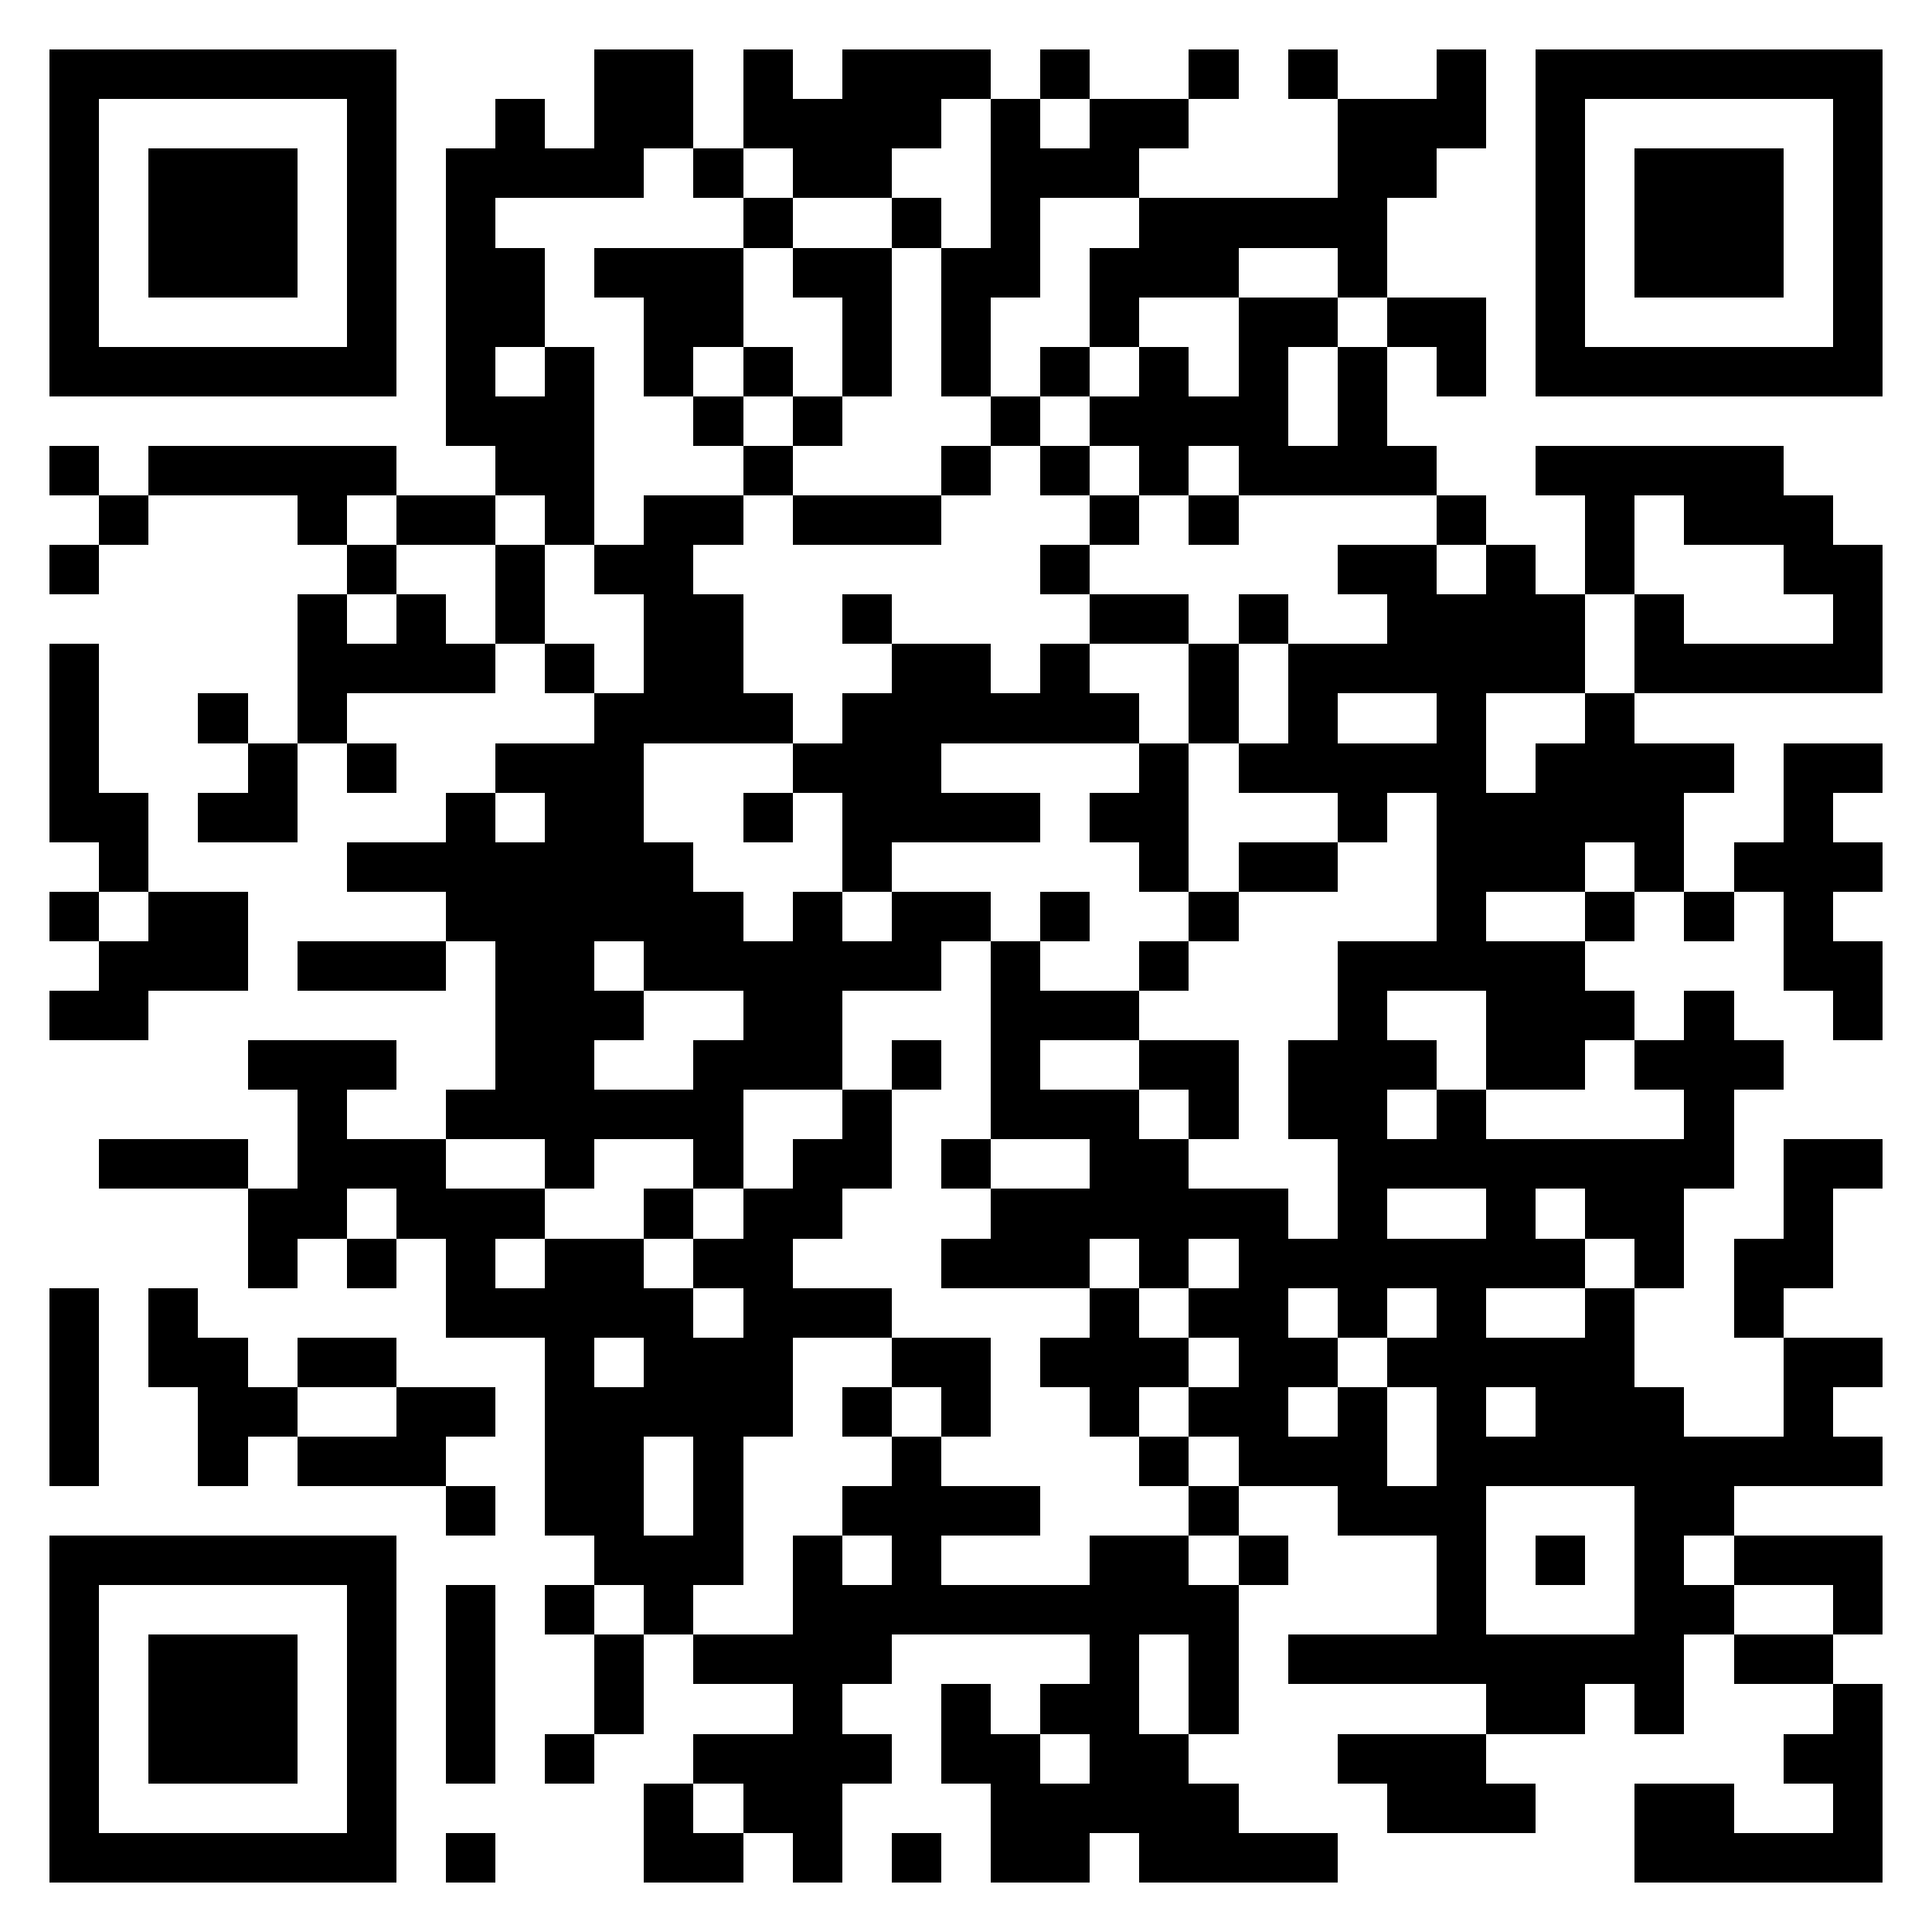
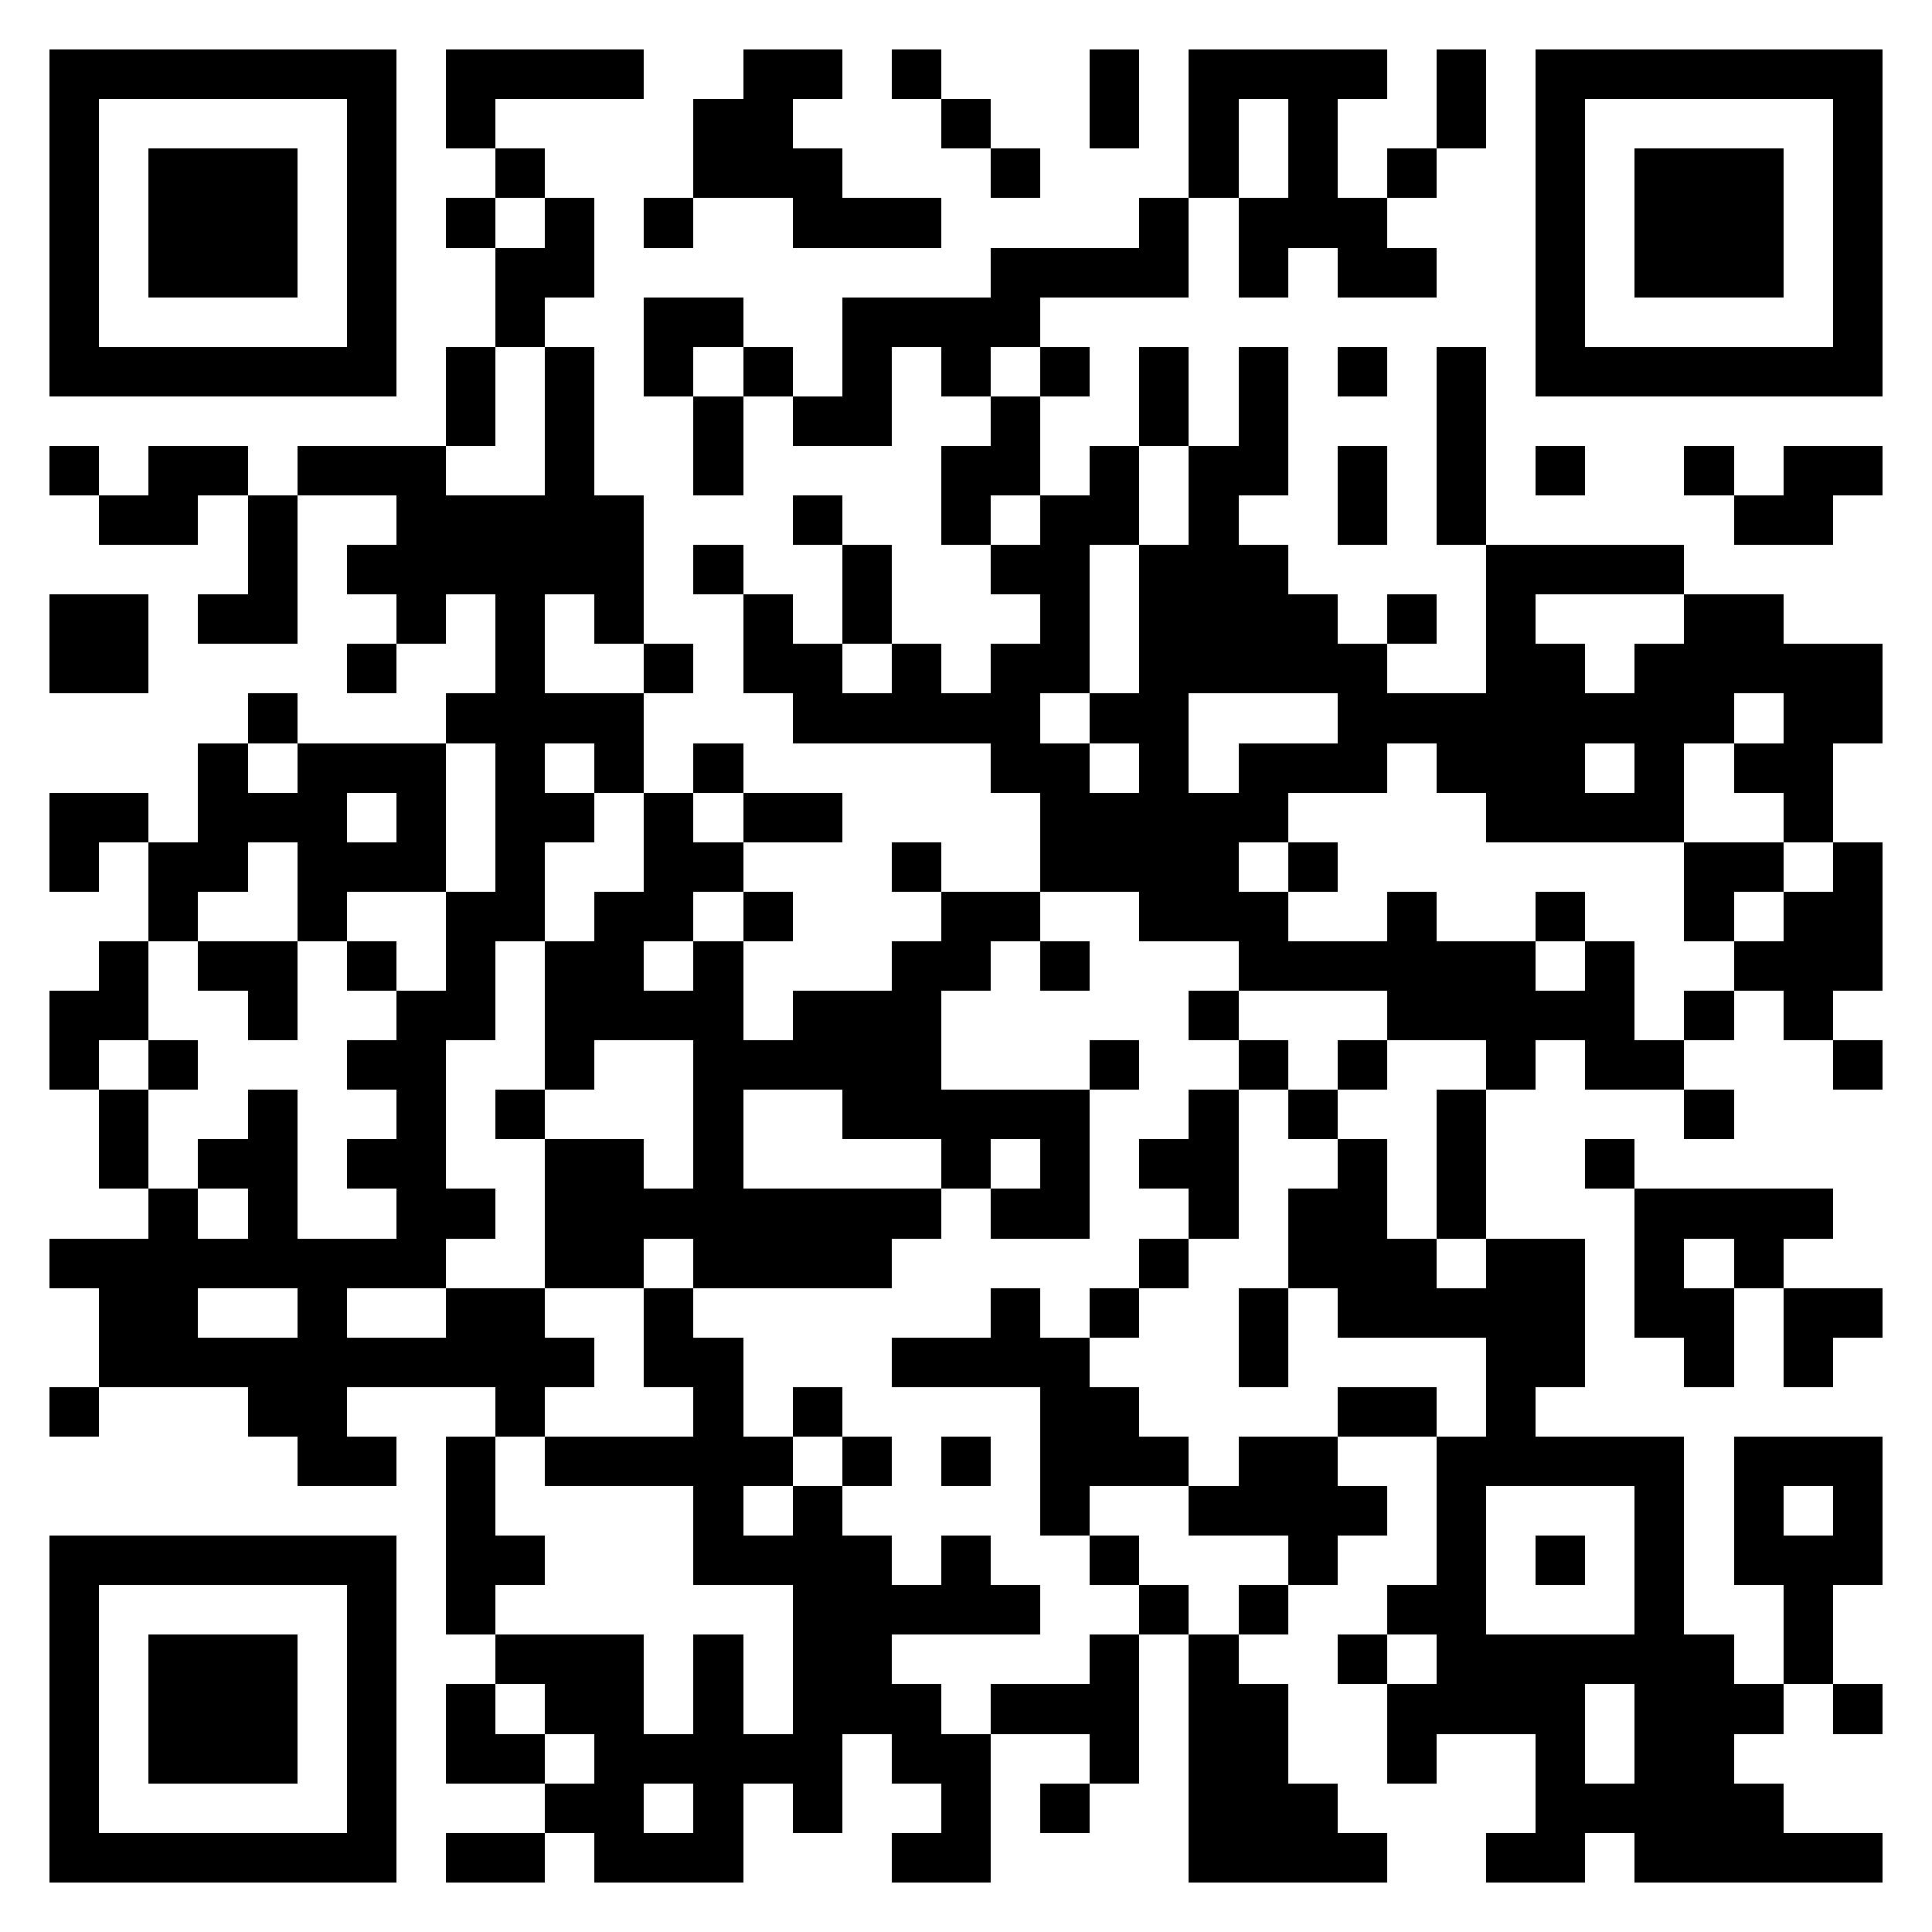
<svg xmlns="http://www.w3.org/2000/svg" viewBox="0 0 39 39" shape-rendering="crispEdges">
  <path fill="#ffffff" d="M0 0h39v39H0z" />
-   <path stroke="#000000" d="M1 1.5h7m4 0h2m1 0h1m1 0h3m1 0h1m2 0h1m1 0h1m2 0h1m1 0h7M1 2.5h1m5 0h1m2 0h1m1 0h2m1 0h4m1 0h1m1 0h2m3 0h3m1 0h1m5 0h1M1 3.5h1m1 0h3m1 0h1m1 0h4m1 0h1m1 0h2m2 0h3m4 0h2m2 0h1m1 0h3m1 0h1M1 4.5h1m1 0h3m1 0h1m1 0h1m5 0h1m2 0h1m1 0h1m2 0h5m3 0h1m1 0h3m1 0h1M1 5.5h1m1 0h3m1 0h1m1 0h2m1 0h3m1 0h2m1 0h2m1 0h3m2 0h1m3 0h1m1 0h3m1 0h1M1 6.5h1m5 0h1m1 0h2m2 0h2m2 0h1m1 0h1m2 0h1m2 0h2m1 0h2m1 0h1m5 0h1M1 7.5h7m1 0h1m1 0h1m1 0h1m1 0h1m1 0h1m1 0h1m1 0h1m1 0h1m1 0h1m1 0h1m1 0h1m1 0h7M9 8.5h3m2 0h1m1 0h1m3 0h1m1 0h4m1 0h1M1 9.5h1m1 0h5m2 0h2m3 0h1m3 0h1m1 0h1m1 0h1m1 0h4m2 0h5M2 10.5h1m3 0h1m1 0h2m1 0h1m1 0h2m1 0h3m3 0h1m1 0h1m4 0h1m2 0h1m1 0h3M1 11.5h1m5 0h1m2 0h1m1 0h2m7 0h1m5 0h2m1 0h1m1 0h1m3 0h2M6 12.5h1m1 0h1m1 0h1m2 0h2m2 0h1m4 0h2m1 0h1m2 0h4m1 0h1m3 0h1M1 13.5h1m4 0h4m1 0h1m1 0h2m3 0h2m1 0h1m2 0h1m1 0h6m1 0h5M1 14.5h1m2 0h1m1 0h1m5 0h4m1 0h6m1 0h1m1 0h1m2 0h1m2 0h1M1 15.5h1m3 0h1m1 0h1m2 0h3m3 0h3m4 0h1m1 0h5m1 0h4m1 0h2M1 16.5h2m1 0h2m3 0h1m1 0h2m2 0h1m1 0h4m1 0h2m3 0h1m1 0h5m2 0h1M2 17.5h1m4 0h7m3 0h1m5 0h1m1 0h2m2 0h3m1 0h1m1 0h3M1 18.5h1m1 0h2m4 0h6m1 0h1m1 0h2m1 0h1m2 0h1m4 0h1m2 0h1m1 0h1m1 0h1M2 19.5h3m1 0h3m1 0h2m1 0h6m1 0h1m2 0h1m3 0h5m4 0h2M1 20.5h2m7 0h3m2 0h2m3 0h3m4 0h1m2 0h3m1 0h1m2 0h1M5 21.5h3m2 0h2m2 0h3m1 0h1m1 0h1m2 0h2m1 0h3m1 0h2m1 0h3M6 22.5h1m2 0h6m2 0h1m2 0h3m1 0h1m1 0h2m1 0h1m4 0h1M2 23.5h3m1 0h3m2 0h1m2 0h1m1 0h2m1 0h1m2 0h2m3 0h8m1 0h2M5 24.5h2m1 0h3m2 0h1m1 0h2m3 0h6m1 0h1m2 0h1m1 0h2m2 0h1M5 25.5h1m1 0h1m1 0h1m1 0h2m1 0h2m3 0h3m1 0h1m1 0h7m1 0h1m1 0h2M1 26.5h1m1 0h1m5 0h5m1 0h3m4 0h1m1 0h2m1 0h1m1 0h1m2 0h1m2 0h1M1 27.5h1m1 0h2m1 0h2m3 0h1m1 0h3m2 0h2m1 0h3m1 0h2m1 0h5m3 0h2M1 28.5h1m2 0h2m2 0h2m1 0h5m1 0h1m1 0h1m2 0h1m1 0h2m1 0h1m1 0h1m1 0h3m2 0h1M1 29.5h1m2 0h1m1 0h3m2 0h2m1 0h1m3 0h1m4 0h1m1 0h3m1 0h9M9 30.5h1m1 0h2m1 0h1m2 0h4m3 0h1m2 0h3m3 0h2M1 31.5h7m4 0h3m1 0h1m1 0h1m3 0h2m1 0h1m3 0h1m1 0h1m1 0h1m1 0h3M1 32.5h1m5 0h1m1 0h1m1 0h1m1 0h1m2 0h9m4 0h1m3 0h2m2 0h1M1 33.5h1m1 0h3m1 0h1m1 0h1m2 0h1m1 0h4m4 0h1m1 0h1m1 0h8m1 0h2M1 34.5h1m1 0h3m1 0h1m1 0h1m2 0h1m3 0h1m2 0h1m1 0h2m1 0h1m5 0h2m1 0h1m3 0h1M1 35.5h1m1 0h3m1 0h1m1 0h1m1 0h1m2 0h4m1 0h2m1 0h2m3 0h3m6 0h2M1 36.5h1m5 0h1m5 0h1m1 0h2m3 0h5m3 0h3m2 0h2m2 0h1M1 37.5h7m1 0h1m3 0h2m1 0h1m1 0h1m1 0h2m1 0h4m6 0h5" />
+   <path stroke="#000000" d="M1 1.5h7m1 0h4m2 0h2m1 0h1m3 0h1m1 0h4m1 0h1m1 0h7M1 2.5h1m5 0h1m1 0h1m4 0h2m3 0h1m2 0h1m1 0h1m1 0h1m2 0h1m1 0h1m5 0h1M1 3.5h1m1 0h3m1 0h1m2 0h1m3 0h3m3 0h1m3 0h1m1 0h1m1 0h1m2 0h1m1 0h3m1 0h1M1 4.5h1m1 0h3m1 0h1m1 0h1m1 0h1m1 0h1m2 0h3m4 0h1m1 0h3m3 0h1m1 0h3m1 0h1M1 5.5h1m1 0h3m1 0h1m2 0h2m8 0h4m1 0h1m1 0h2m2 0h1m1 0h3m1 0h1M1 6.5h1m5 0h1m2 0h1m2 0h2m2 0h4m10 0h1m5 0h1M1 7.5h7m1 0h1m1 0h1m1 0h1m1 0h1m1 0h1m1 0h1m1 0h1m1 0h1m1 0h1m1 0h1m1 0h1m1 0h7M9 8.5h1m1 0h1m2 0h1m1 0h2m2 0h1m2 0h1m1 0h1m3 0h1M1 9.5h1m1 0h2m1 0h3m2 0h1m2 0h1m4 0h2m1 0h1m1 0h2m1 0h1m1 0h1m1 0h1m2 0h1m1 0h2M2 10.5h2m1 0h1m2 0h5m3 0h1m2 0h1m1 0h2m1 0h1m2 0h1m1 0h1m5 0h2M5 11.5h1m1 0h6m1 0h1m2 0h1m2 0h2m1 0h3m4 0h4M1 12.5h2m1 0h2m2 0h1m1 0h1m1 0h1m2 0h1m1 0h1m3 0h1m1 0h4m1 0h1m1 0h1m3 0h2M1 13.5h2m4 0h1m2 0h1m2 0h1m1 0h2m1 0h1m1 0h2m1 0h5m2 0h2m1 0h5M5 14.5h1m3 0h4m3 0h5m1 0h2m3 0h8m1 0h2M4 15.5h1m1 0h3m1 0h1m1 0h1m1 0h1m5 0h2m1 0h1m1 0h3m1 0h3m1 0h1m1 0h2M1 16.5h2m1 0h3m1 0h1m1 0h2m1 0h1m1 0h2m4 0h5m4 0h4m2 0h1M1 17.5h1m1 0h2m1 0h3m1 0h1m2 0h2m3 0h1m2 0h4m1 0h1m7 0h2m1 0h1M3 18.5h1m2 0h1m2 0h2m1 0h2m1 0h1m3 0h2m2 0h3m2 0h1m2 0h1m2 0h1m1 0h2M2 19.5h1m1 0h2m1 0h1m1 0h1m1 0h2m1 0h1m3 0h2m1 0h1m3 0h6m1 0h1m2 0h3M1 20.5h2m2 0h1m2 0h2m1 0h4m1 0h3m5 0h1m3 0h5m1 0h1m1 0h1M1 21.5h1m1 0h1m3 0h2m2 0h1m2 0h5m3 0h1m2 0h1m1 0h1m2 0h1m1 0h2m3 0h1M2 22.5h1m2 0h1m2 0h1m1 0h1m3 0h1m2 0h5m2 0h1m1 0h1m2 0h1m4 0h1M2 23.5h1m1 0h2m1 0h2m2 0h2m1 0h1m4 0h1m1 0h1m1 0h2m2 0h1m1 0h1m2 0h1M3 24.5h1m1 0h1m2 0h2m1 0h8m1 0h2m2 0h1m1 0h2m1 0h1m3 0h4M1 25.5h8m2 0h2m1 0h4m5 0h1m2 0h3m1 0h2m1 0h1m1 0h1M2 26.5h2m2 0h1m2 0h2m2 0h1m6 0h1m1 0h1m2 0h1m1 0h5m1 0h2m1 0h2M2 27.5h10m1 0h2m3 0h4m3 0h1m4 0h2m2 0h1m1 0h1M1 28.5h1m3 0h2m3 0h1m3 0h1m1 0h1m4 0h2m4 0h2m1 0h1M6 29.5h2m1 0h1m1 0h5m1 0h1m1 0h1m1 0h3m1 0h2m2 0h5m1 0h3M9 30.5h1m4 0h1m1 0h1m4 0h1m2 0h4m1 0h1m3 0h1m1 0h1m1 0h1M1 31.5h7m1 0h2m3 0h4m1 0h1m2 0h1m3 0h1m2 0h1m1 0h1m1 0h1m1 0h3M1 32.5h1m5 0h1m1 0h1m6 0h5m2 0h1m1 0h1m2 0h2m3 0h1m2 0h1M1 33.5h1m1 0h3m1 0h1m2 0h3m1 0h1m1 0h2m4 0h1m1 0h1m2 0h1m1 0h6m1 0h1M1 34.5h1m1 0h3m1 0h1m1 0h1m1 0h2m1 0h1m1 0h3m1 0h3m1 0h2m2 0h4m1 0h3m1 0h1M1 35.5h1m1 0h3m1 0h1m1 0h2m1 0h5m1 0h2m2 0h1m1 0h2m2 0h1m2 0h1m1 0h2M1 36.5h1m5 0h1m3 0h2m1 0h1m1 0h1m2 0h1m1 0h1m2 0h3m4 0h5M1 37.5h7m1 0h2m1 0h3m3 0h2m4 0h4m2 0h2m1 0h5" />
</svg>
